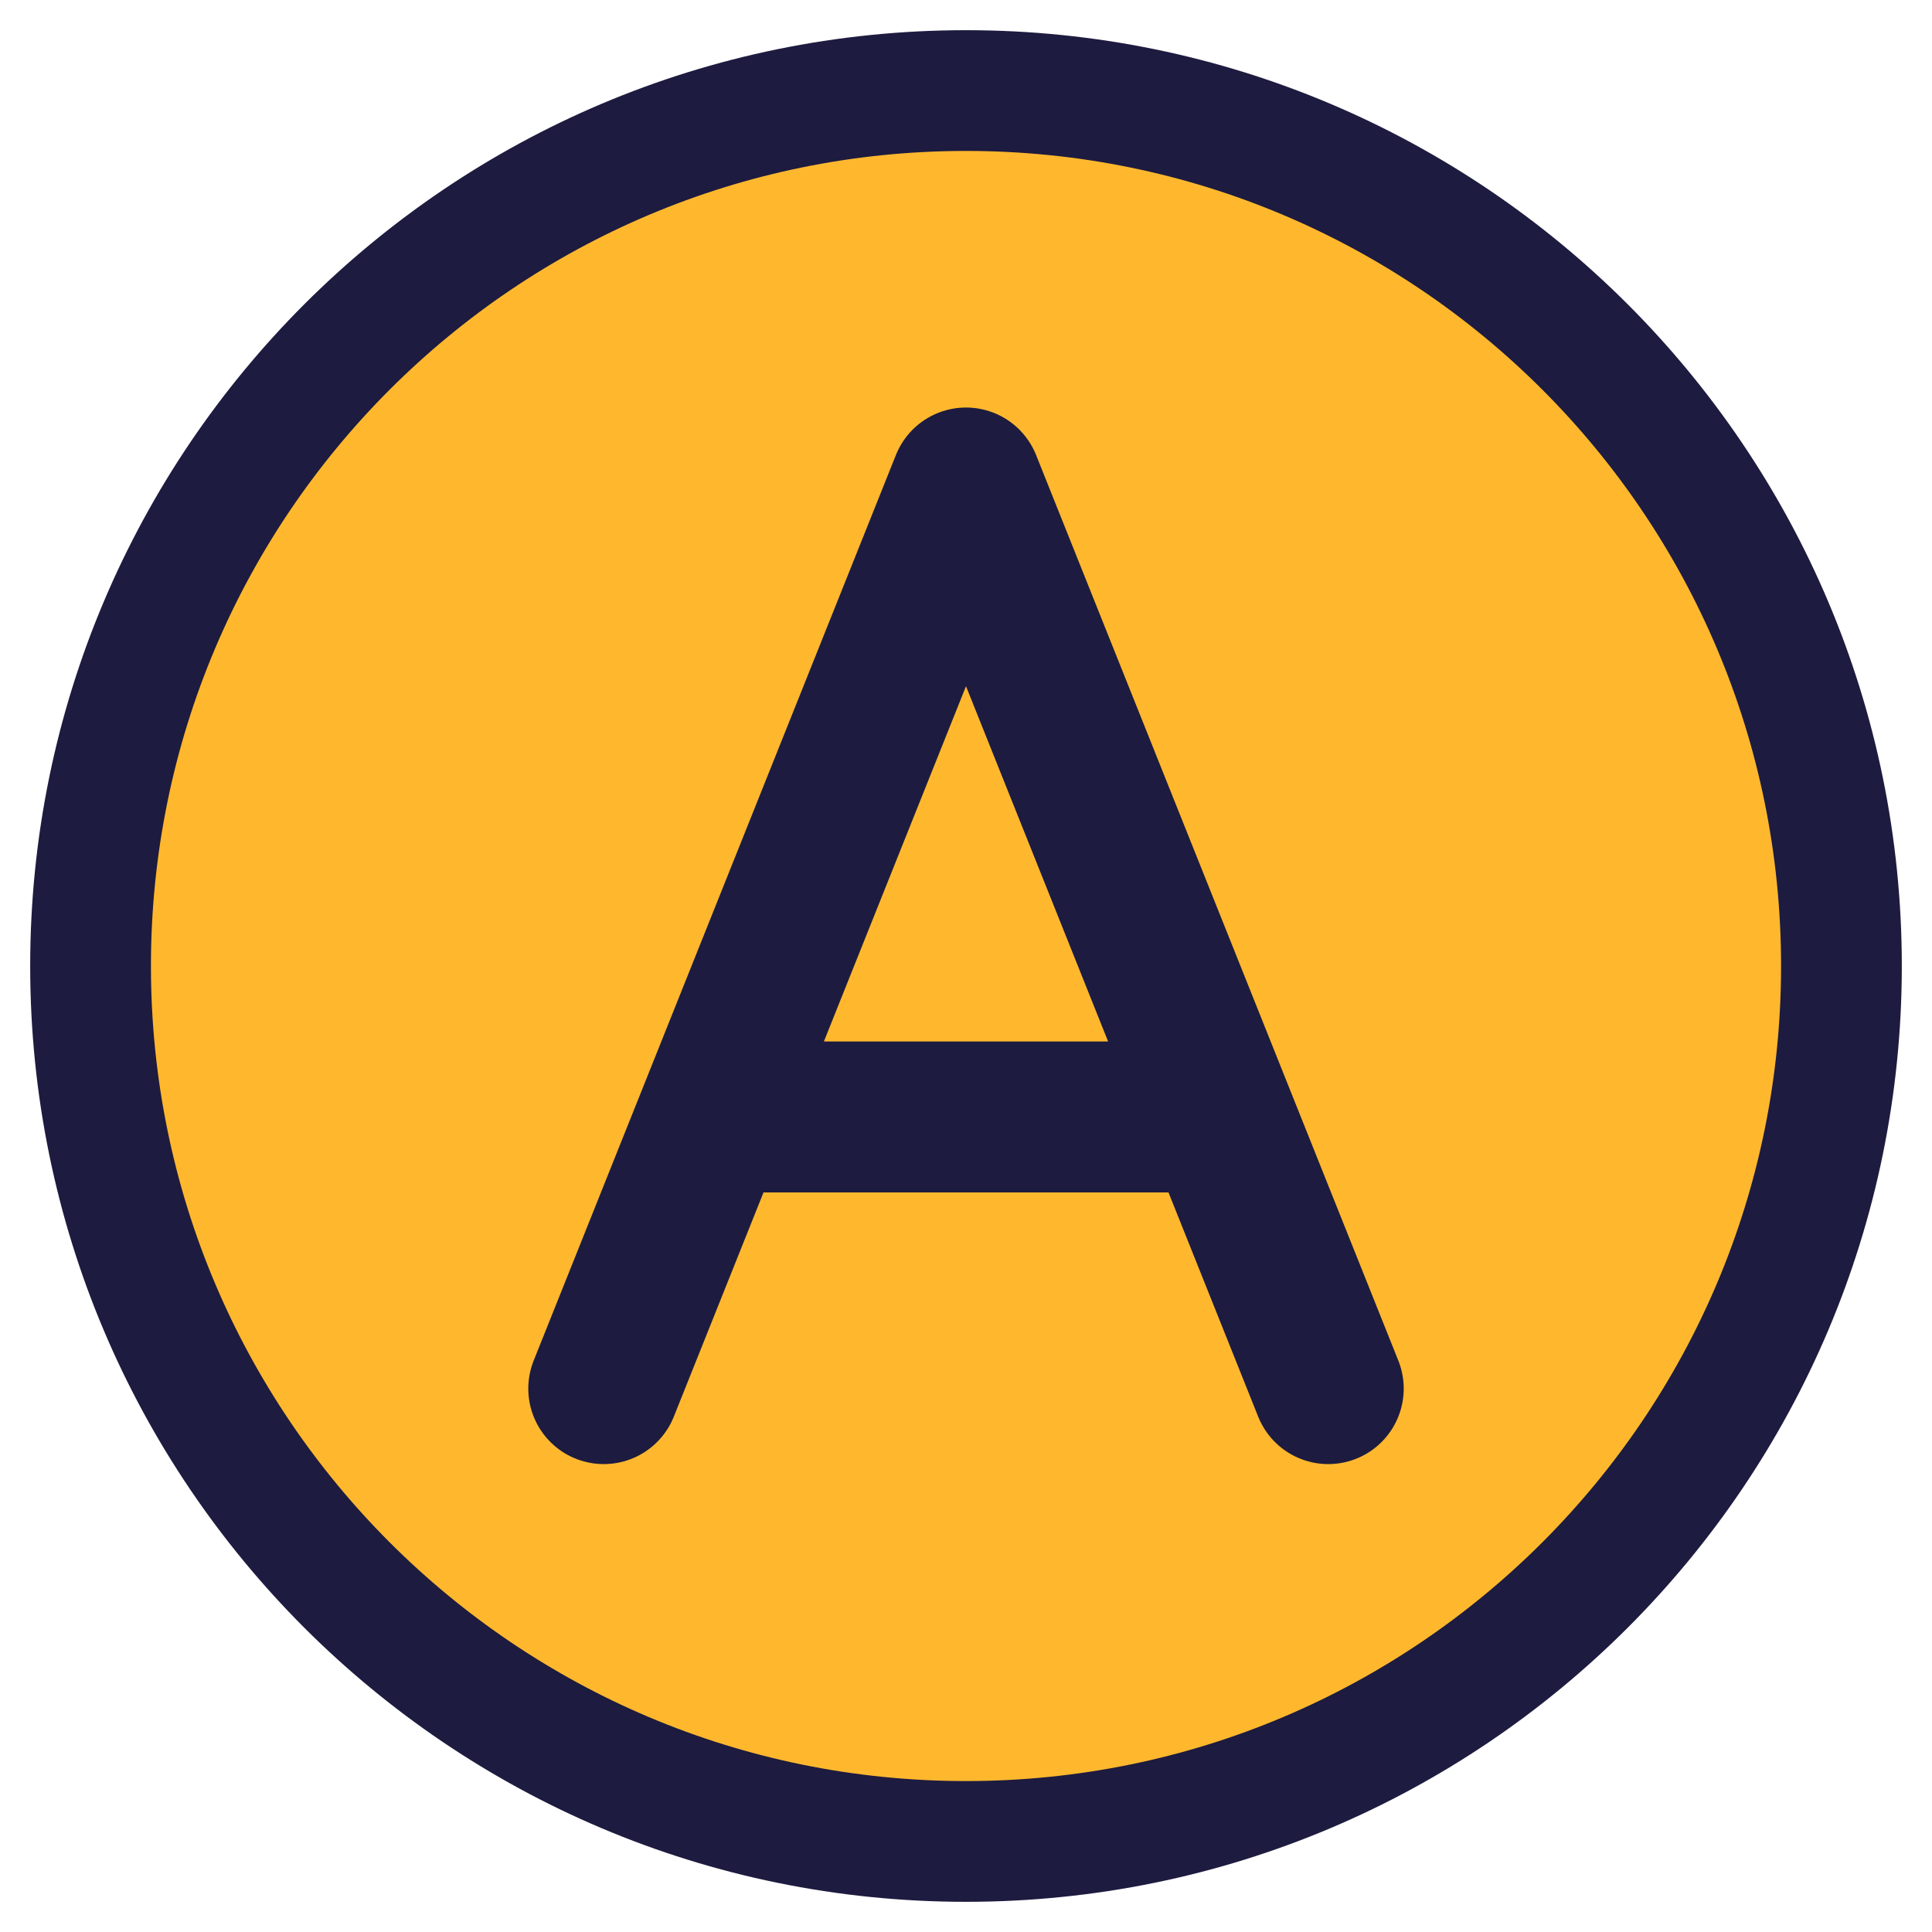
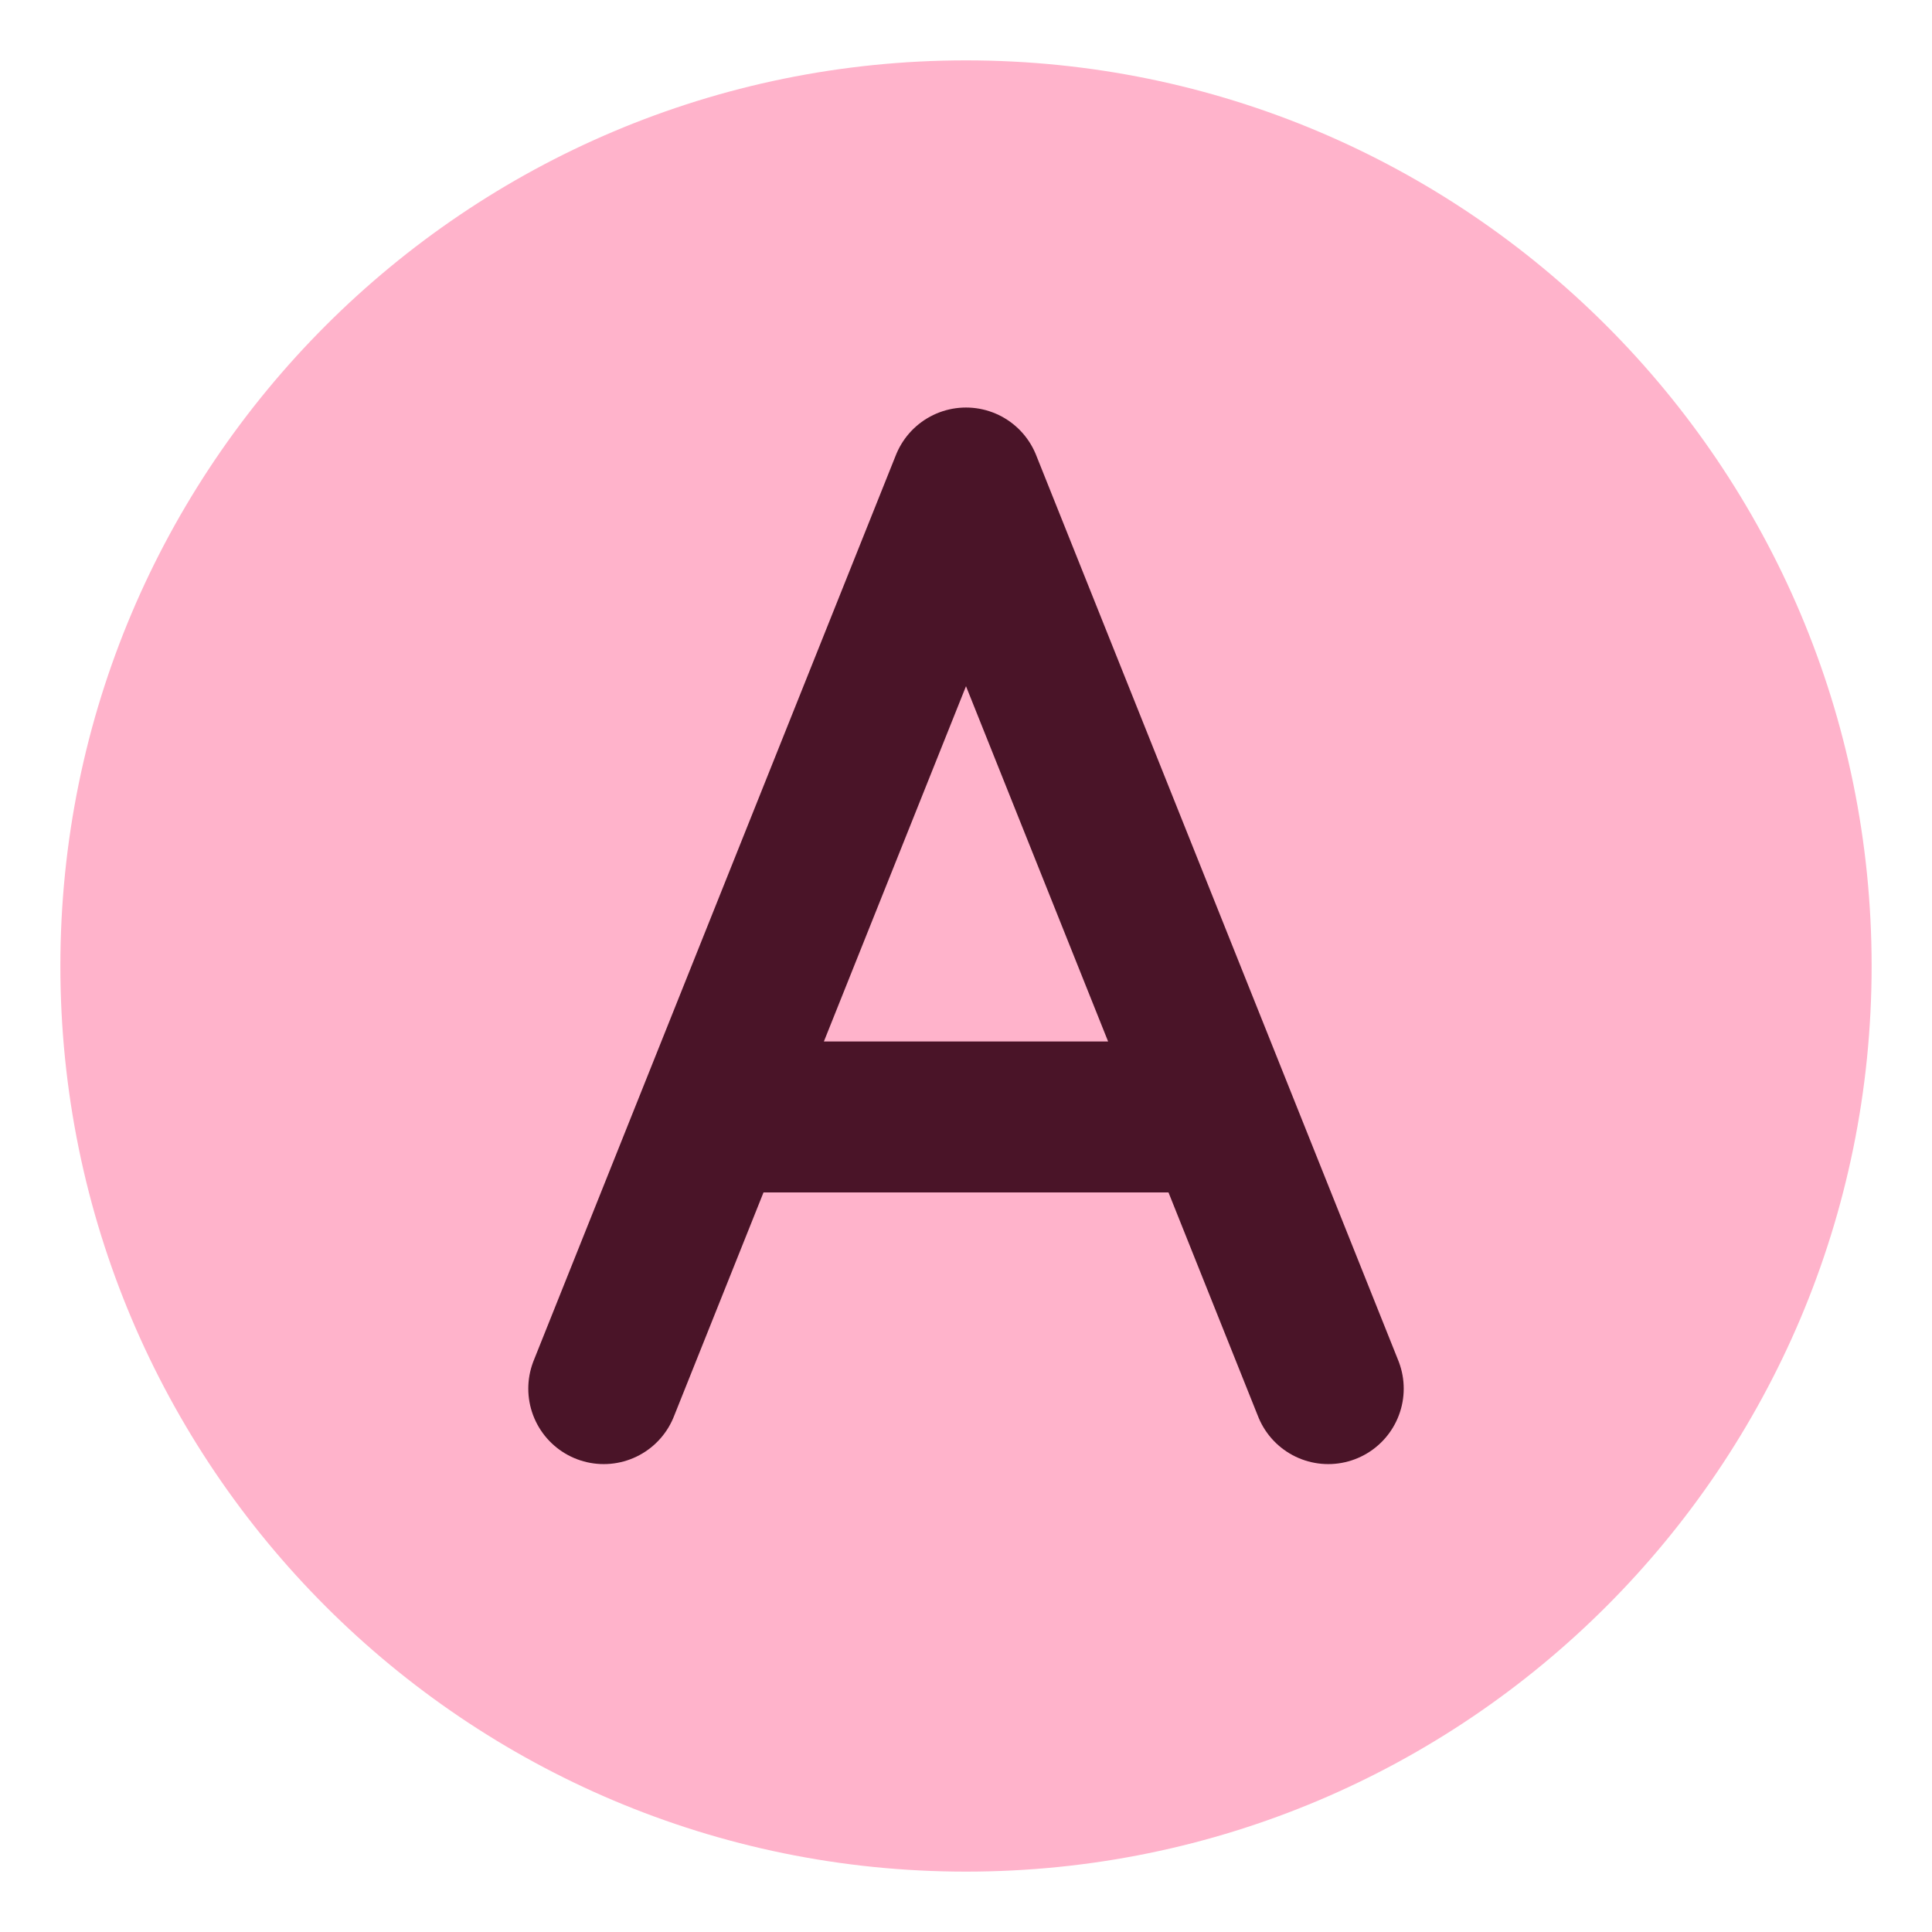
<svg xmlns="http://www.w3.org/2000/svg" viewBox="0 0 64 64">
-   <circle cx="32" cy="32" r="29" fill="#FFB82E" stroke="#1D1B3F" stroke-width="4" />
-   <path d="M20 46 32 16l12 30M25 37h14" fill="none" stroke="#1D1B3F" stroke-width="5" stroke-linecap="round" stroke-linejoin="round" />
+   <circle cx="32" cy="32" r="30" fill="#ffb3cb" />
+   <path d="M20 46 32 16l12 30M25 37h14" fill="none" stroke="#4a1428" stroke-width="5" stroke-linecap="round" stroke-linejoin="round" />
</svg>
